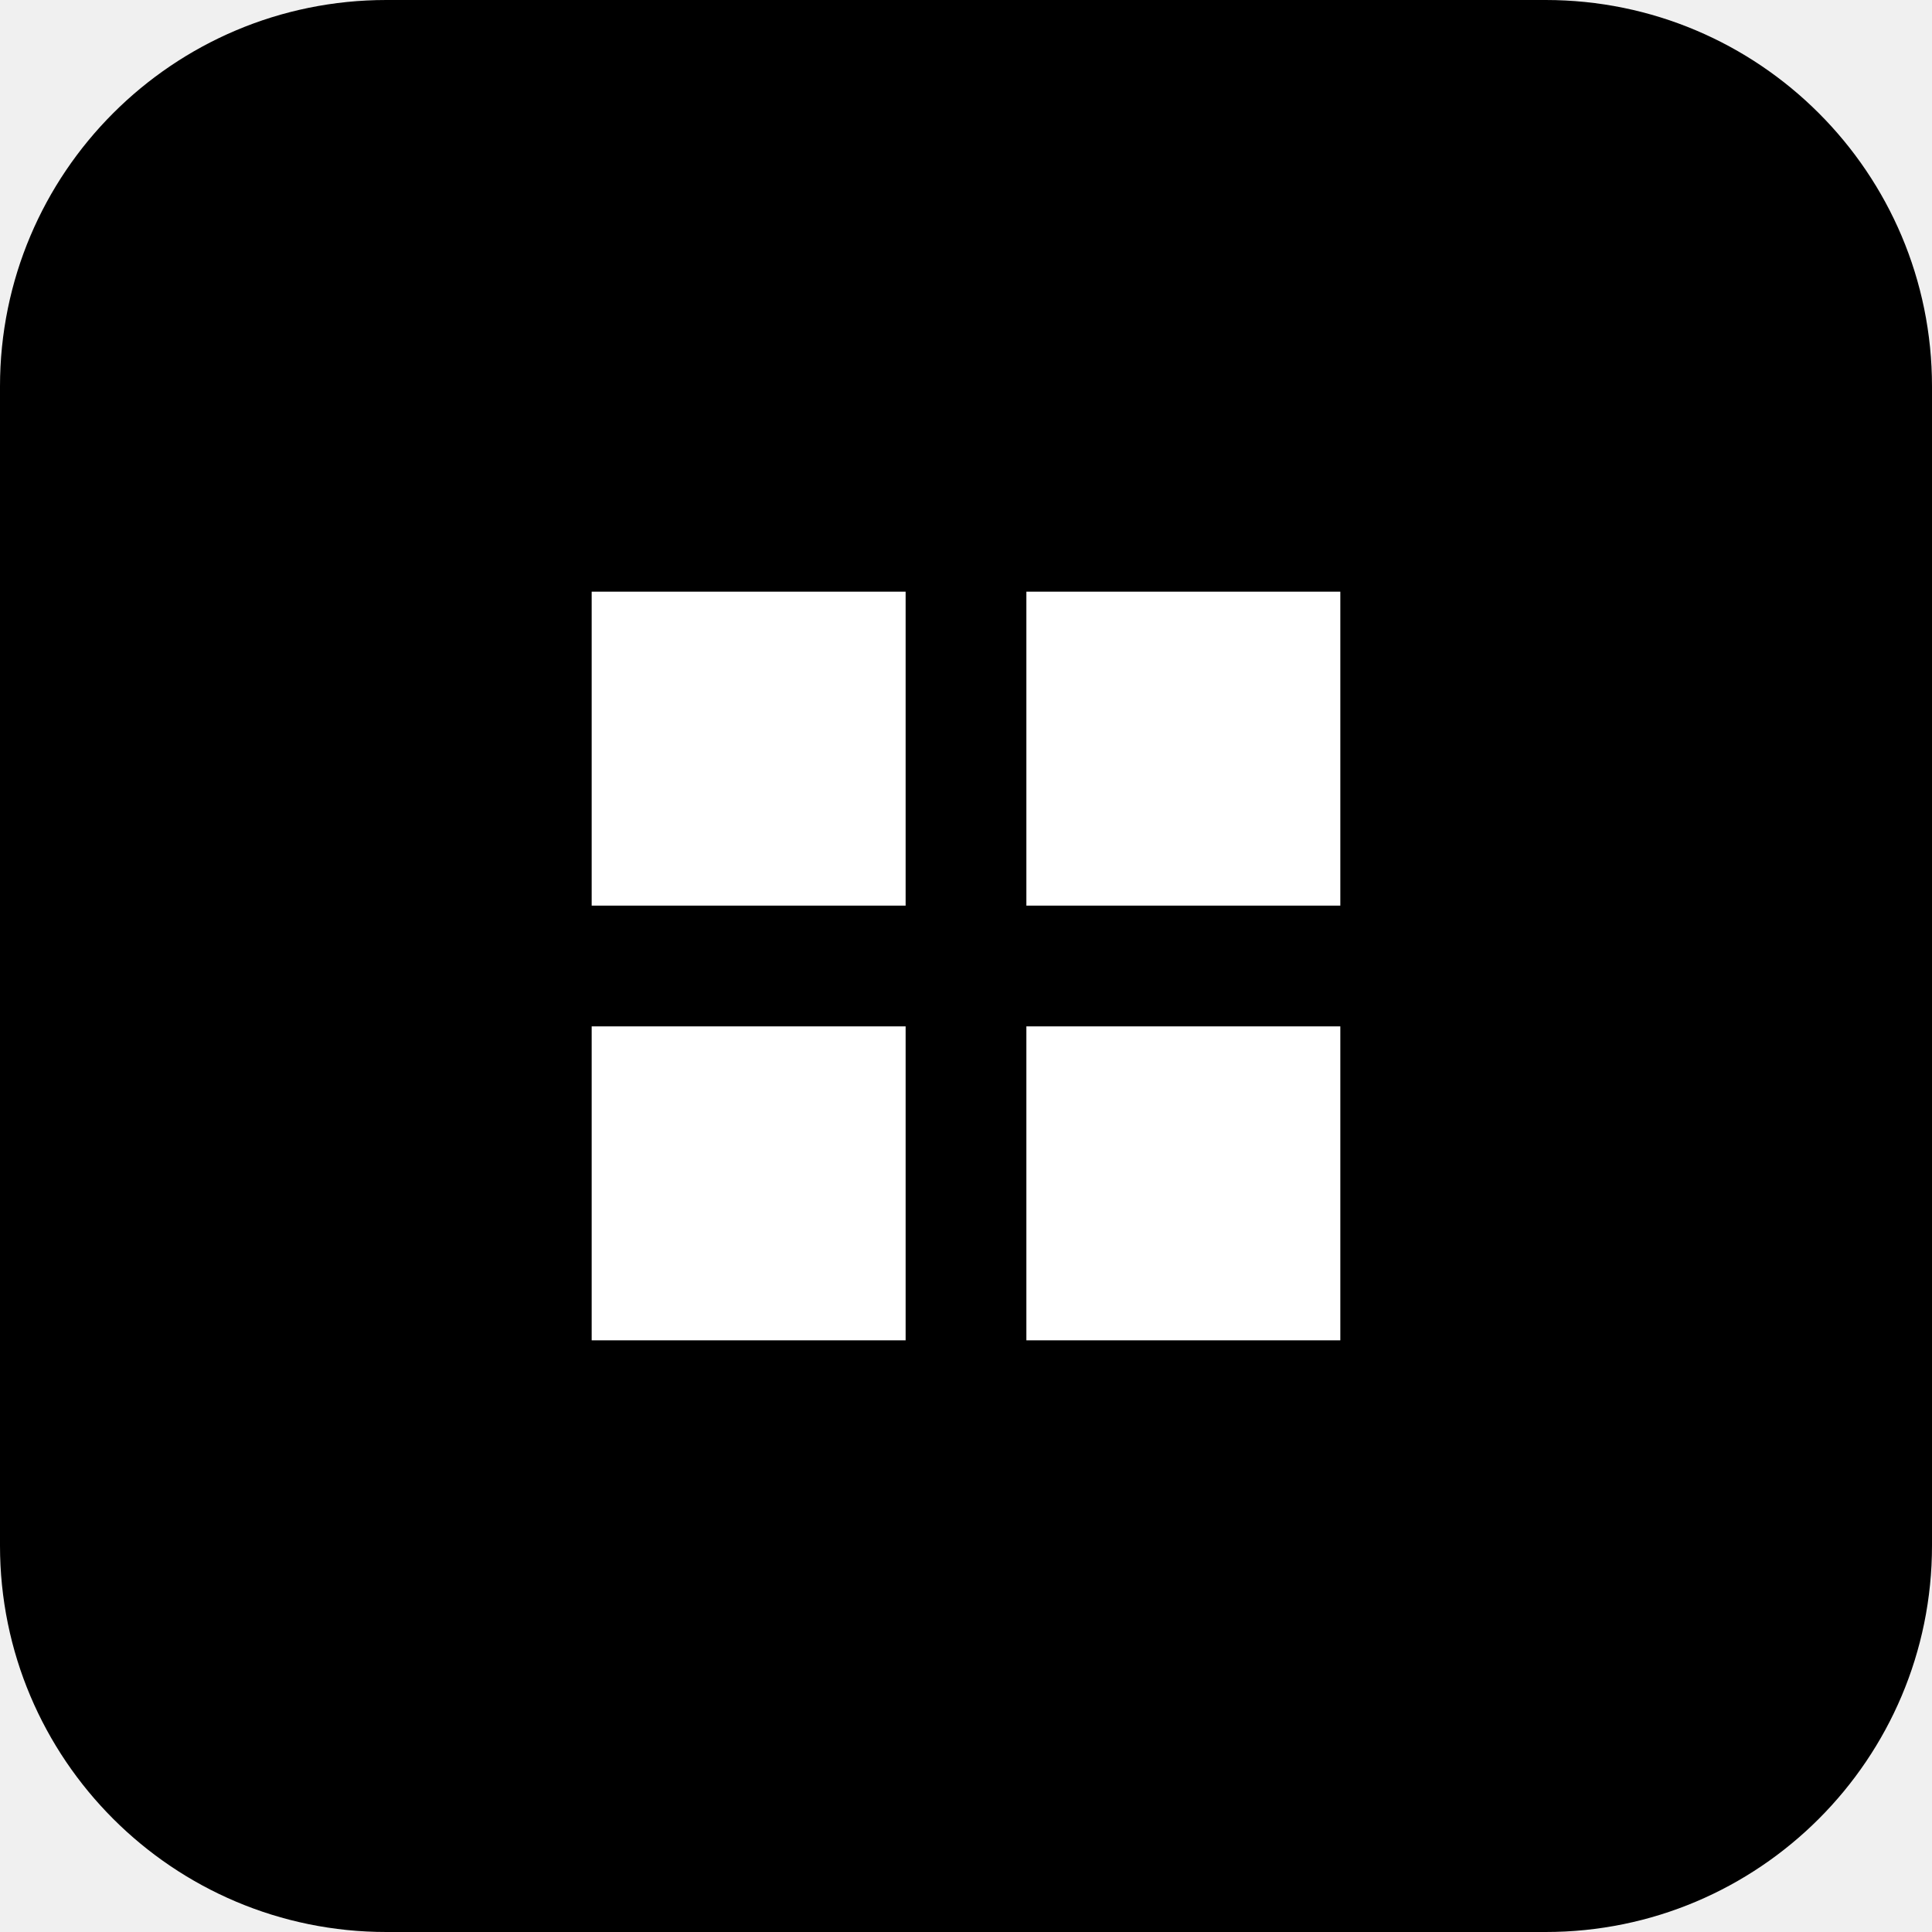
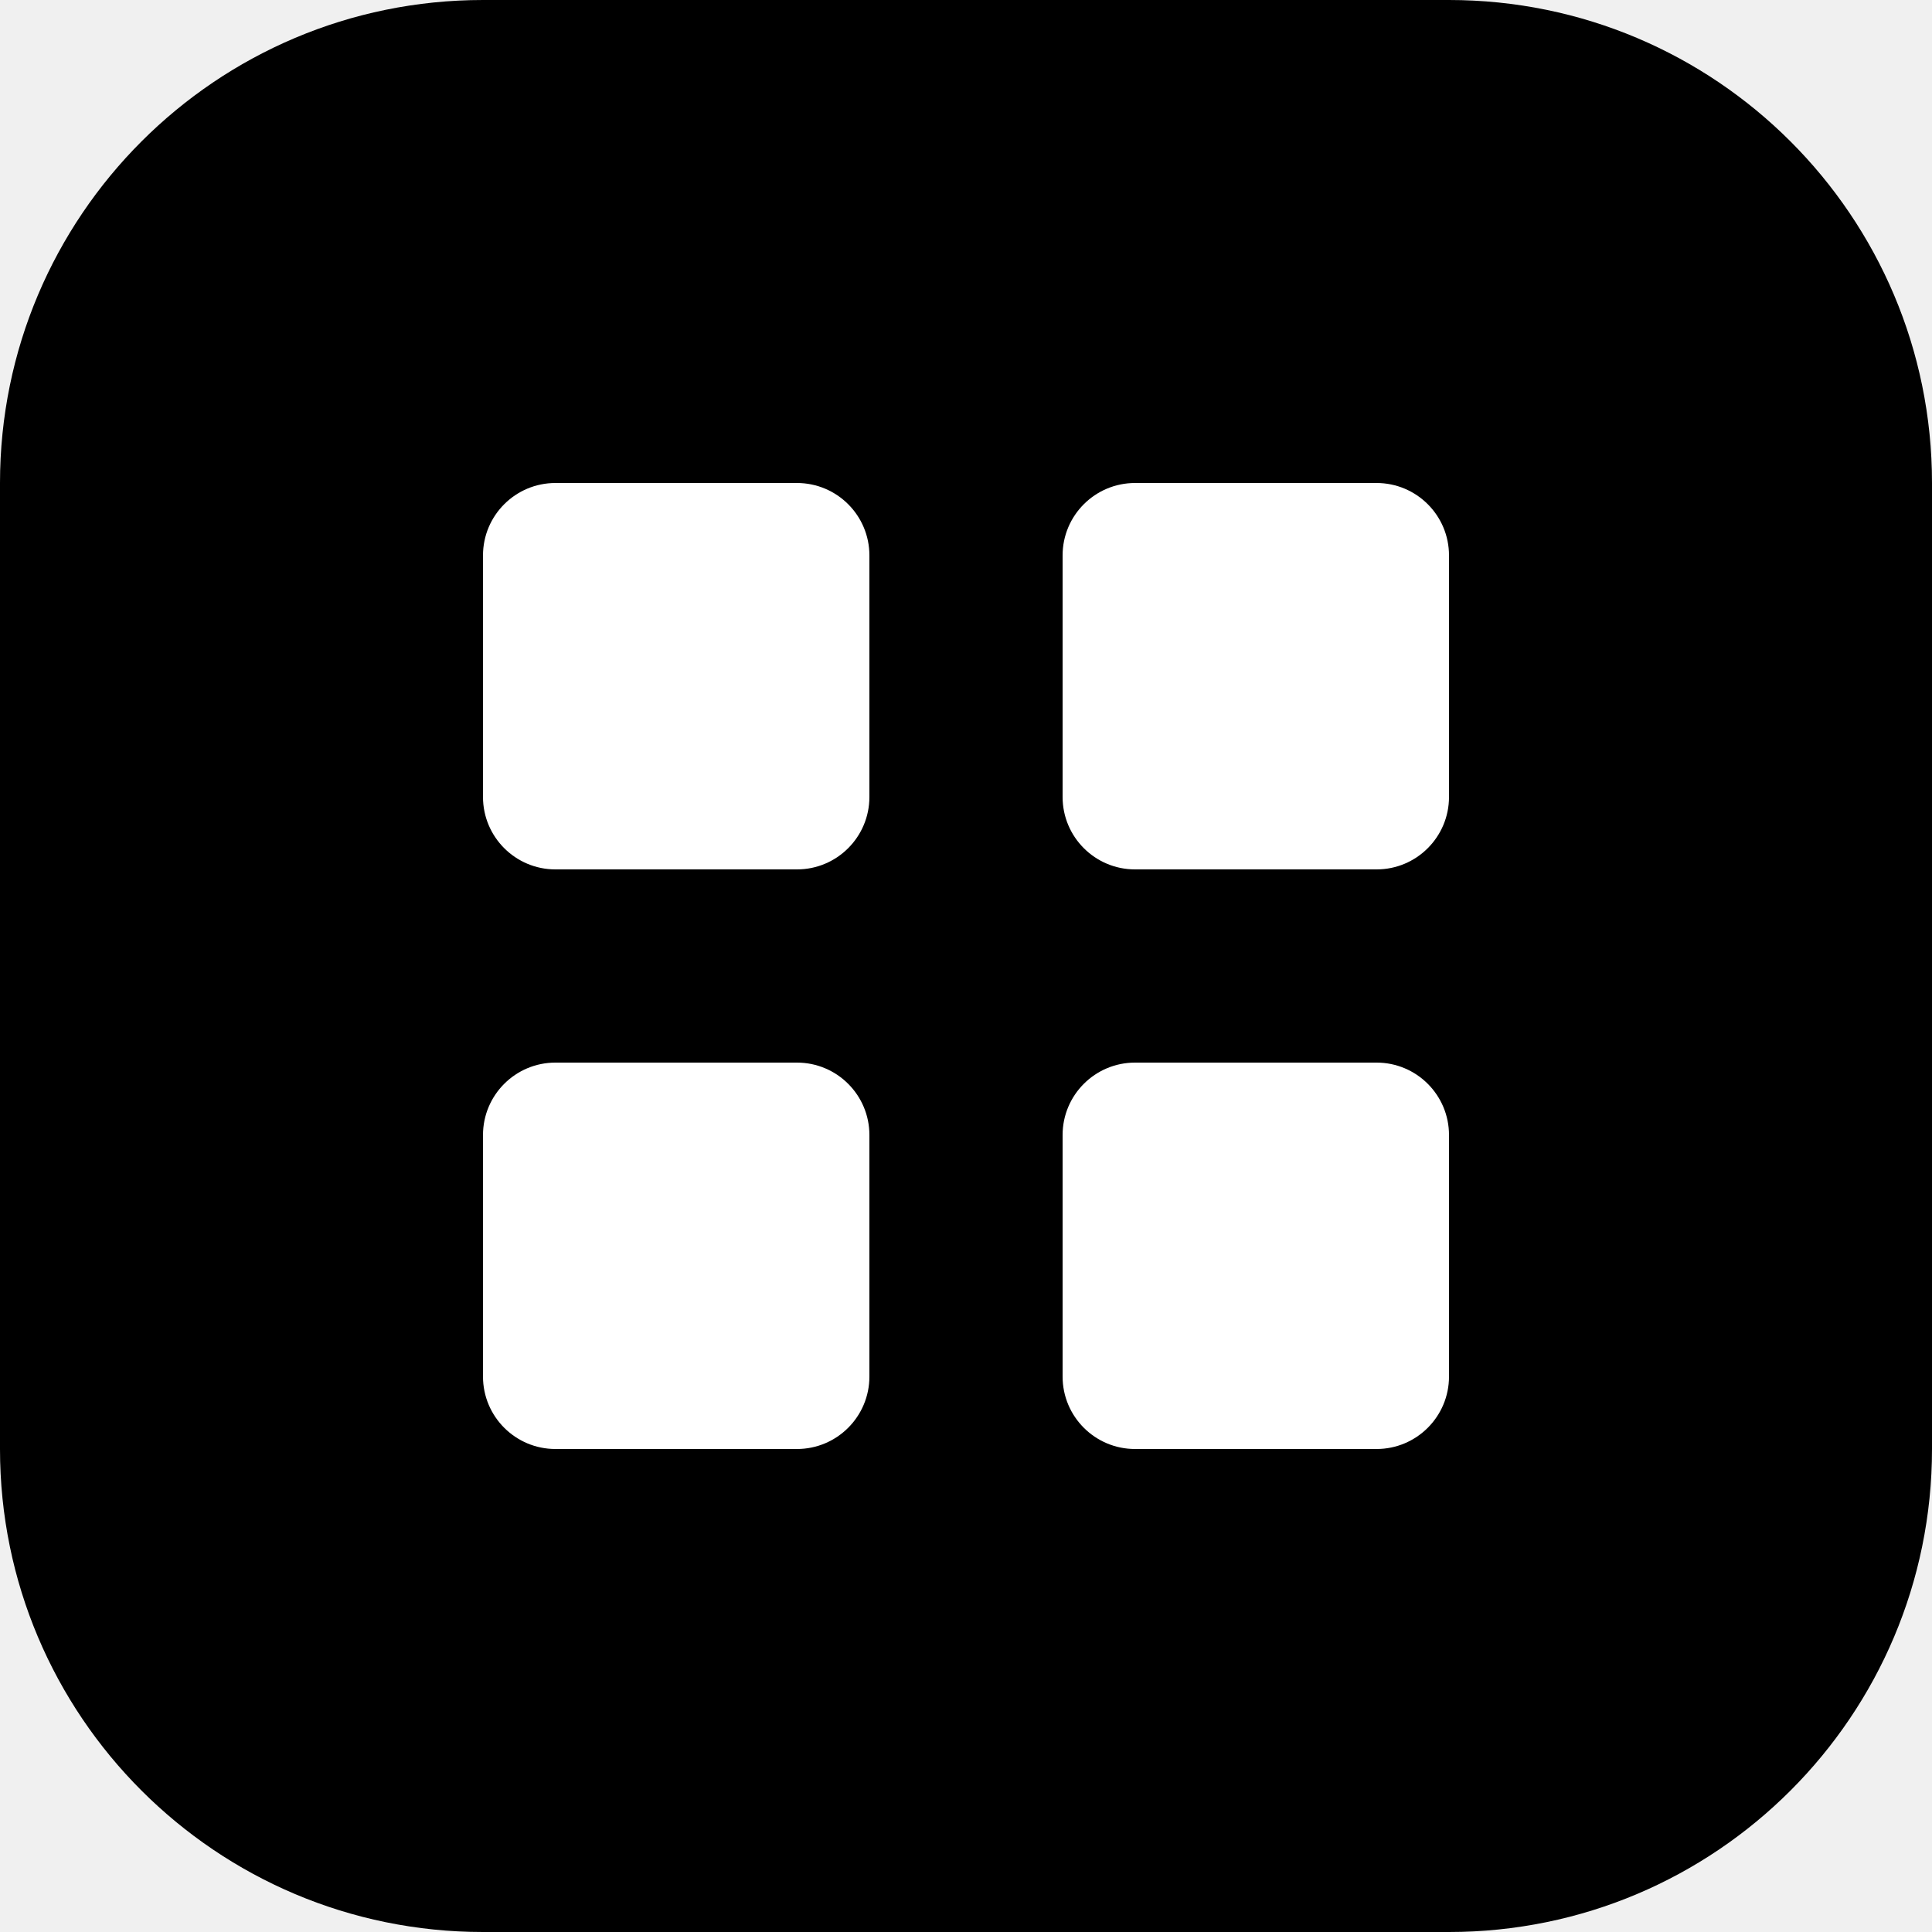
- <svg xmlns="http://www.w3.org/2000/svg" viewBox="0 0 40 40" fill="none">
-   <rect width="40" height="40" rx="8" fill="#000" />
-   <path d="M12 12h7v7h-7zM21 12h7v7h-7zM12 21h7v7h-7zM21 21h7v7h-7z" fill="#fff" stroke="#000" stroke-width=".5" />
+ <svg xmlns="http://www.w3.org/2000/svg" viewBox="0 0 40 40">
+   <rect width="40" height="40" rx="10" fill="#000" />
+   <rect x="10" y="10" width="8" height="8" rx="1.5" fill="#fff" />
+   <rect x="22" y="10" width="8" height="8" rx="1.5" fill="#fff" />
+   <rect x="10" y="22" width="8" height="8" rx="1.5" fill="#fff" />
+   <rect x="22" y="22" width="8" height="8" rx="1.5" fill="#fff" />
</svg>
